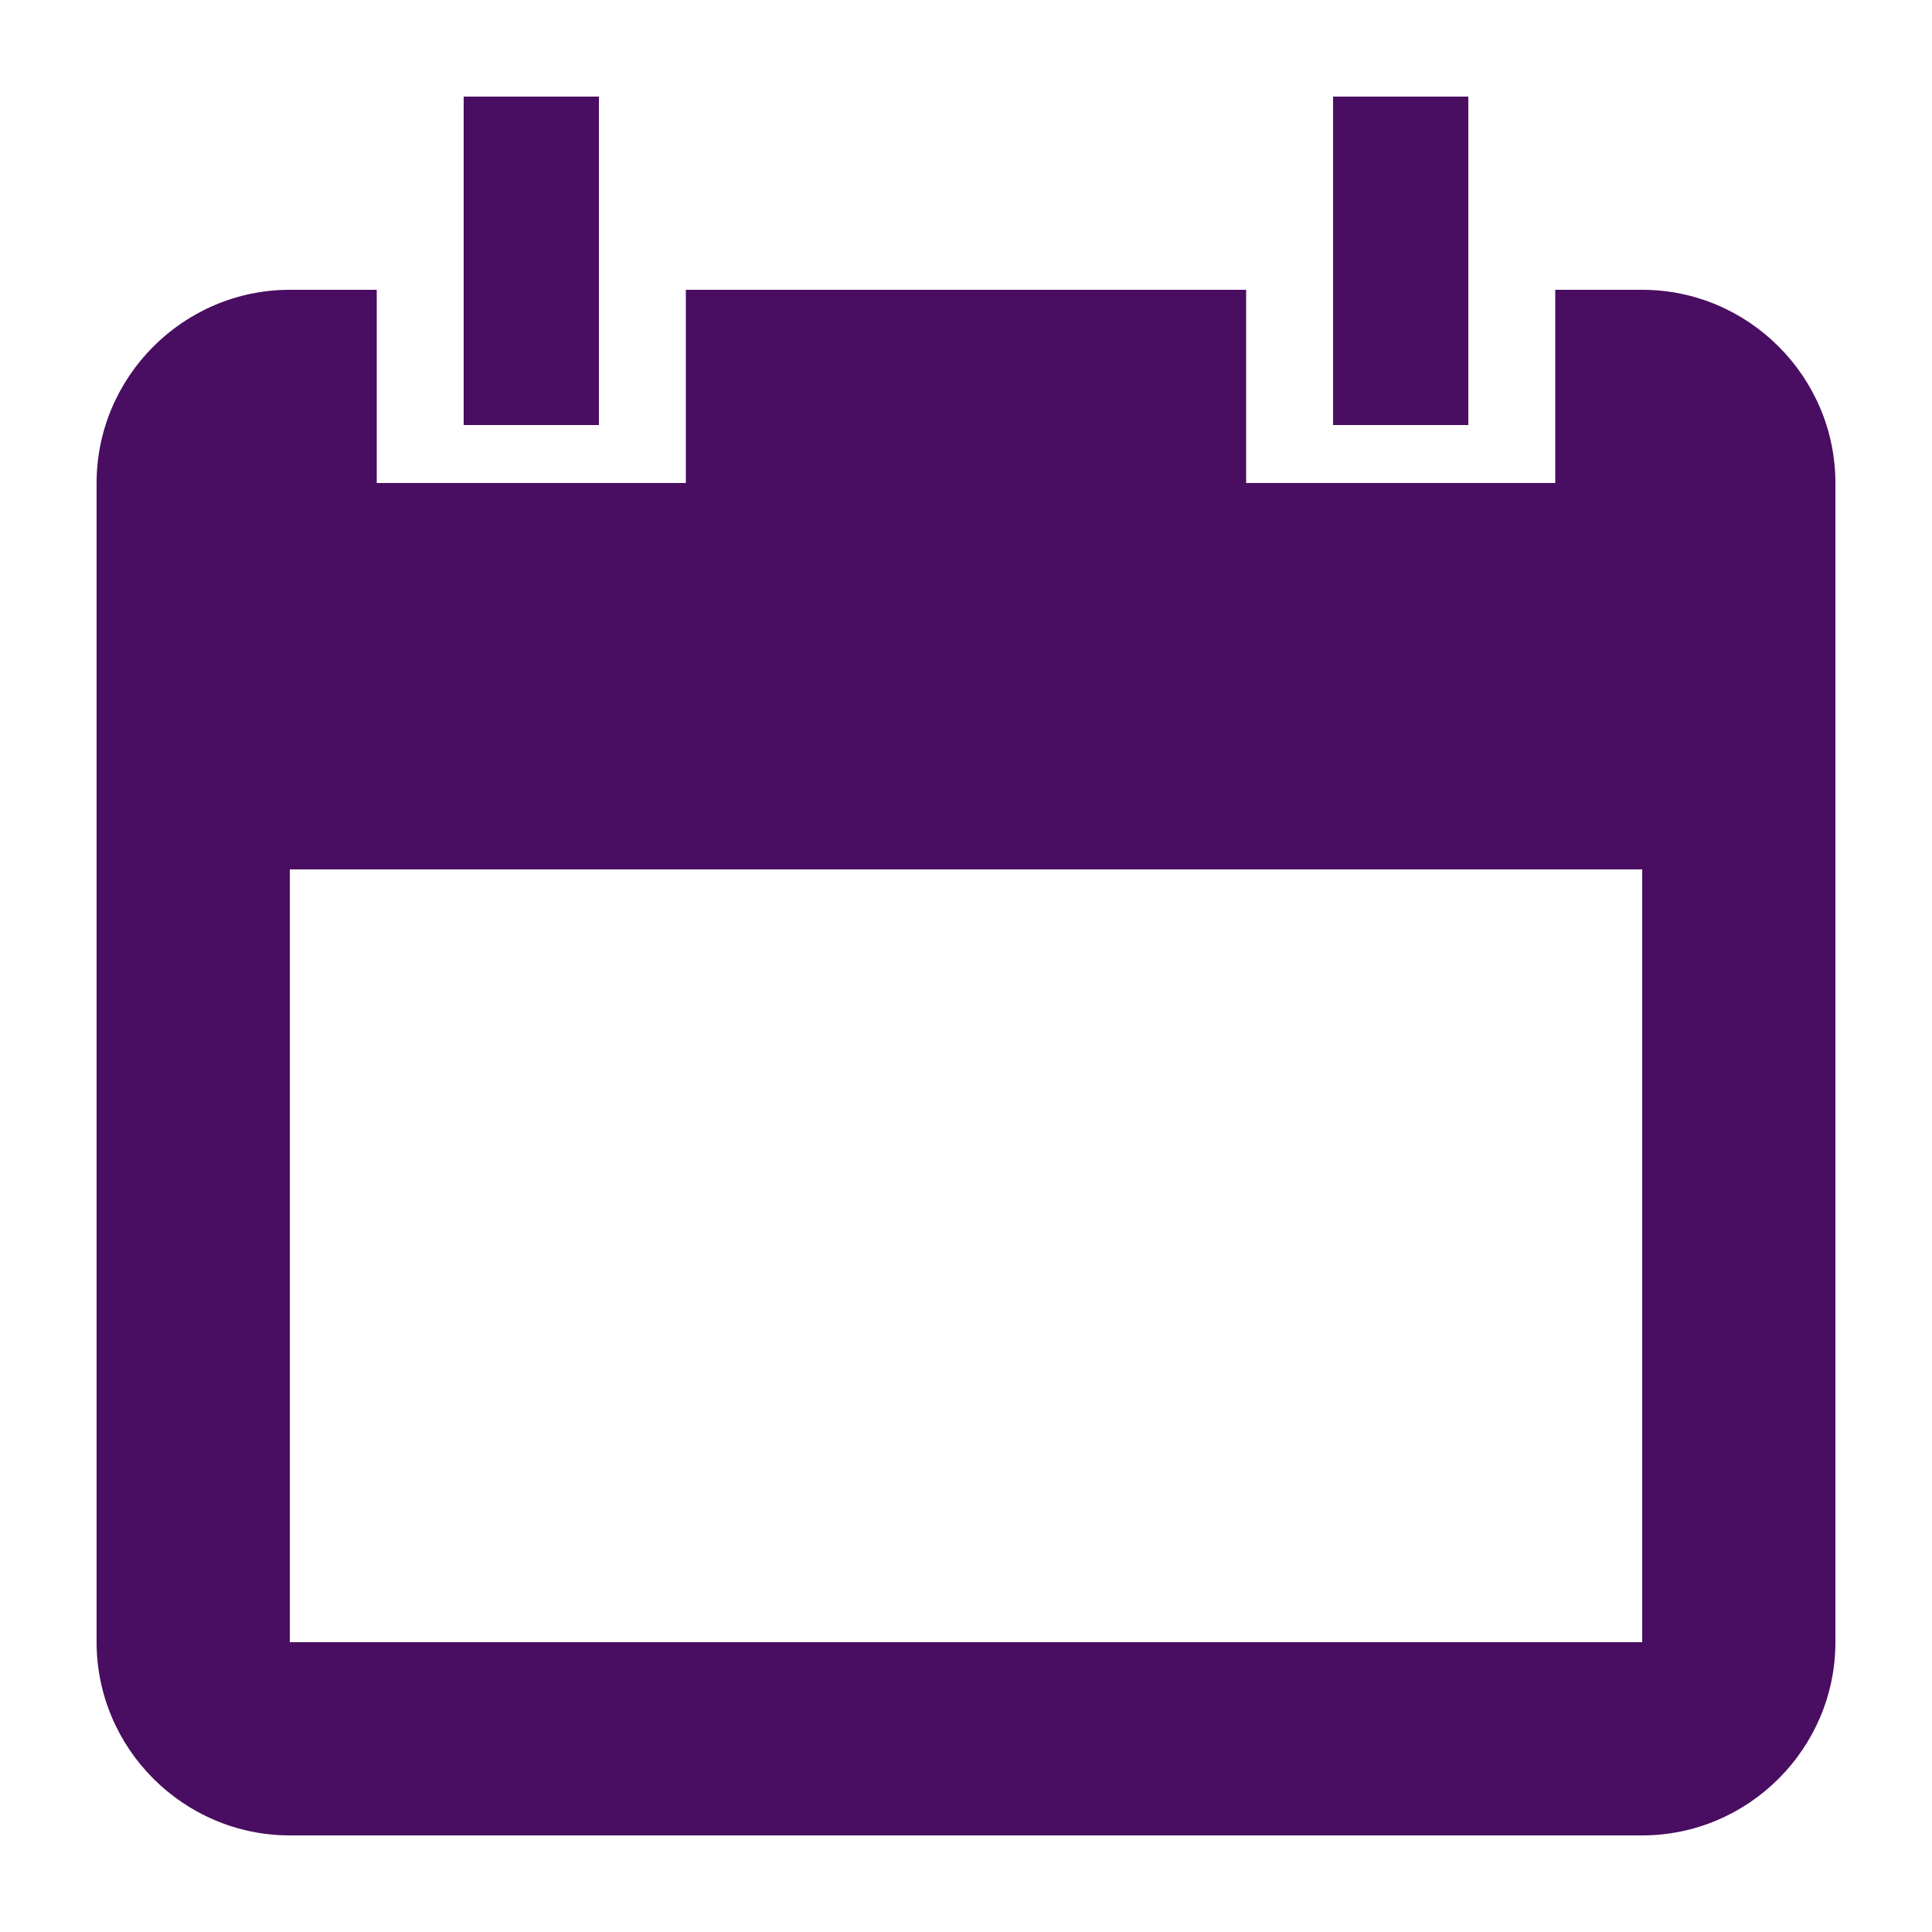
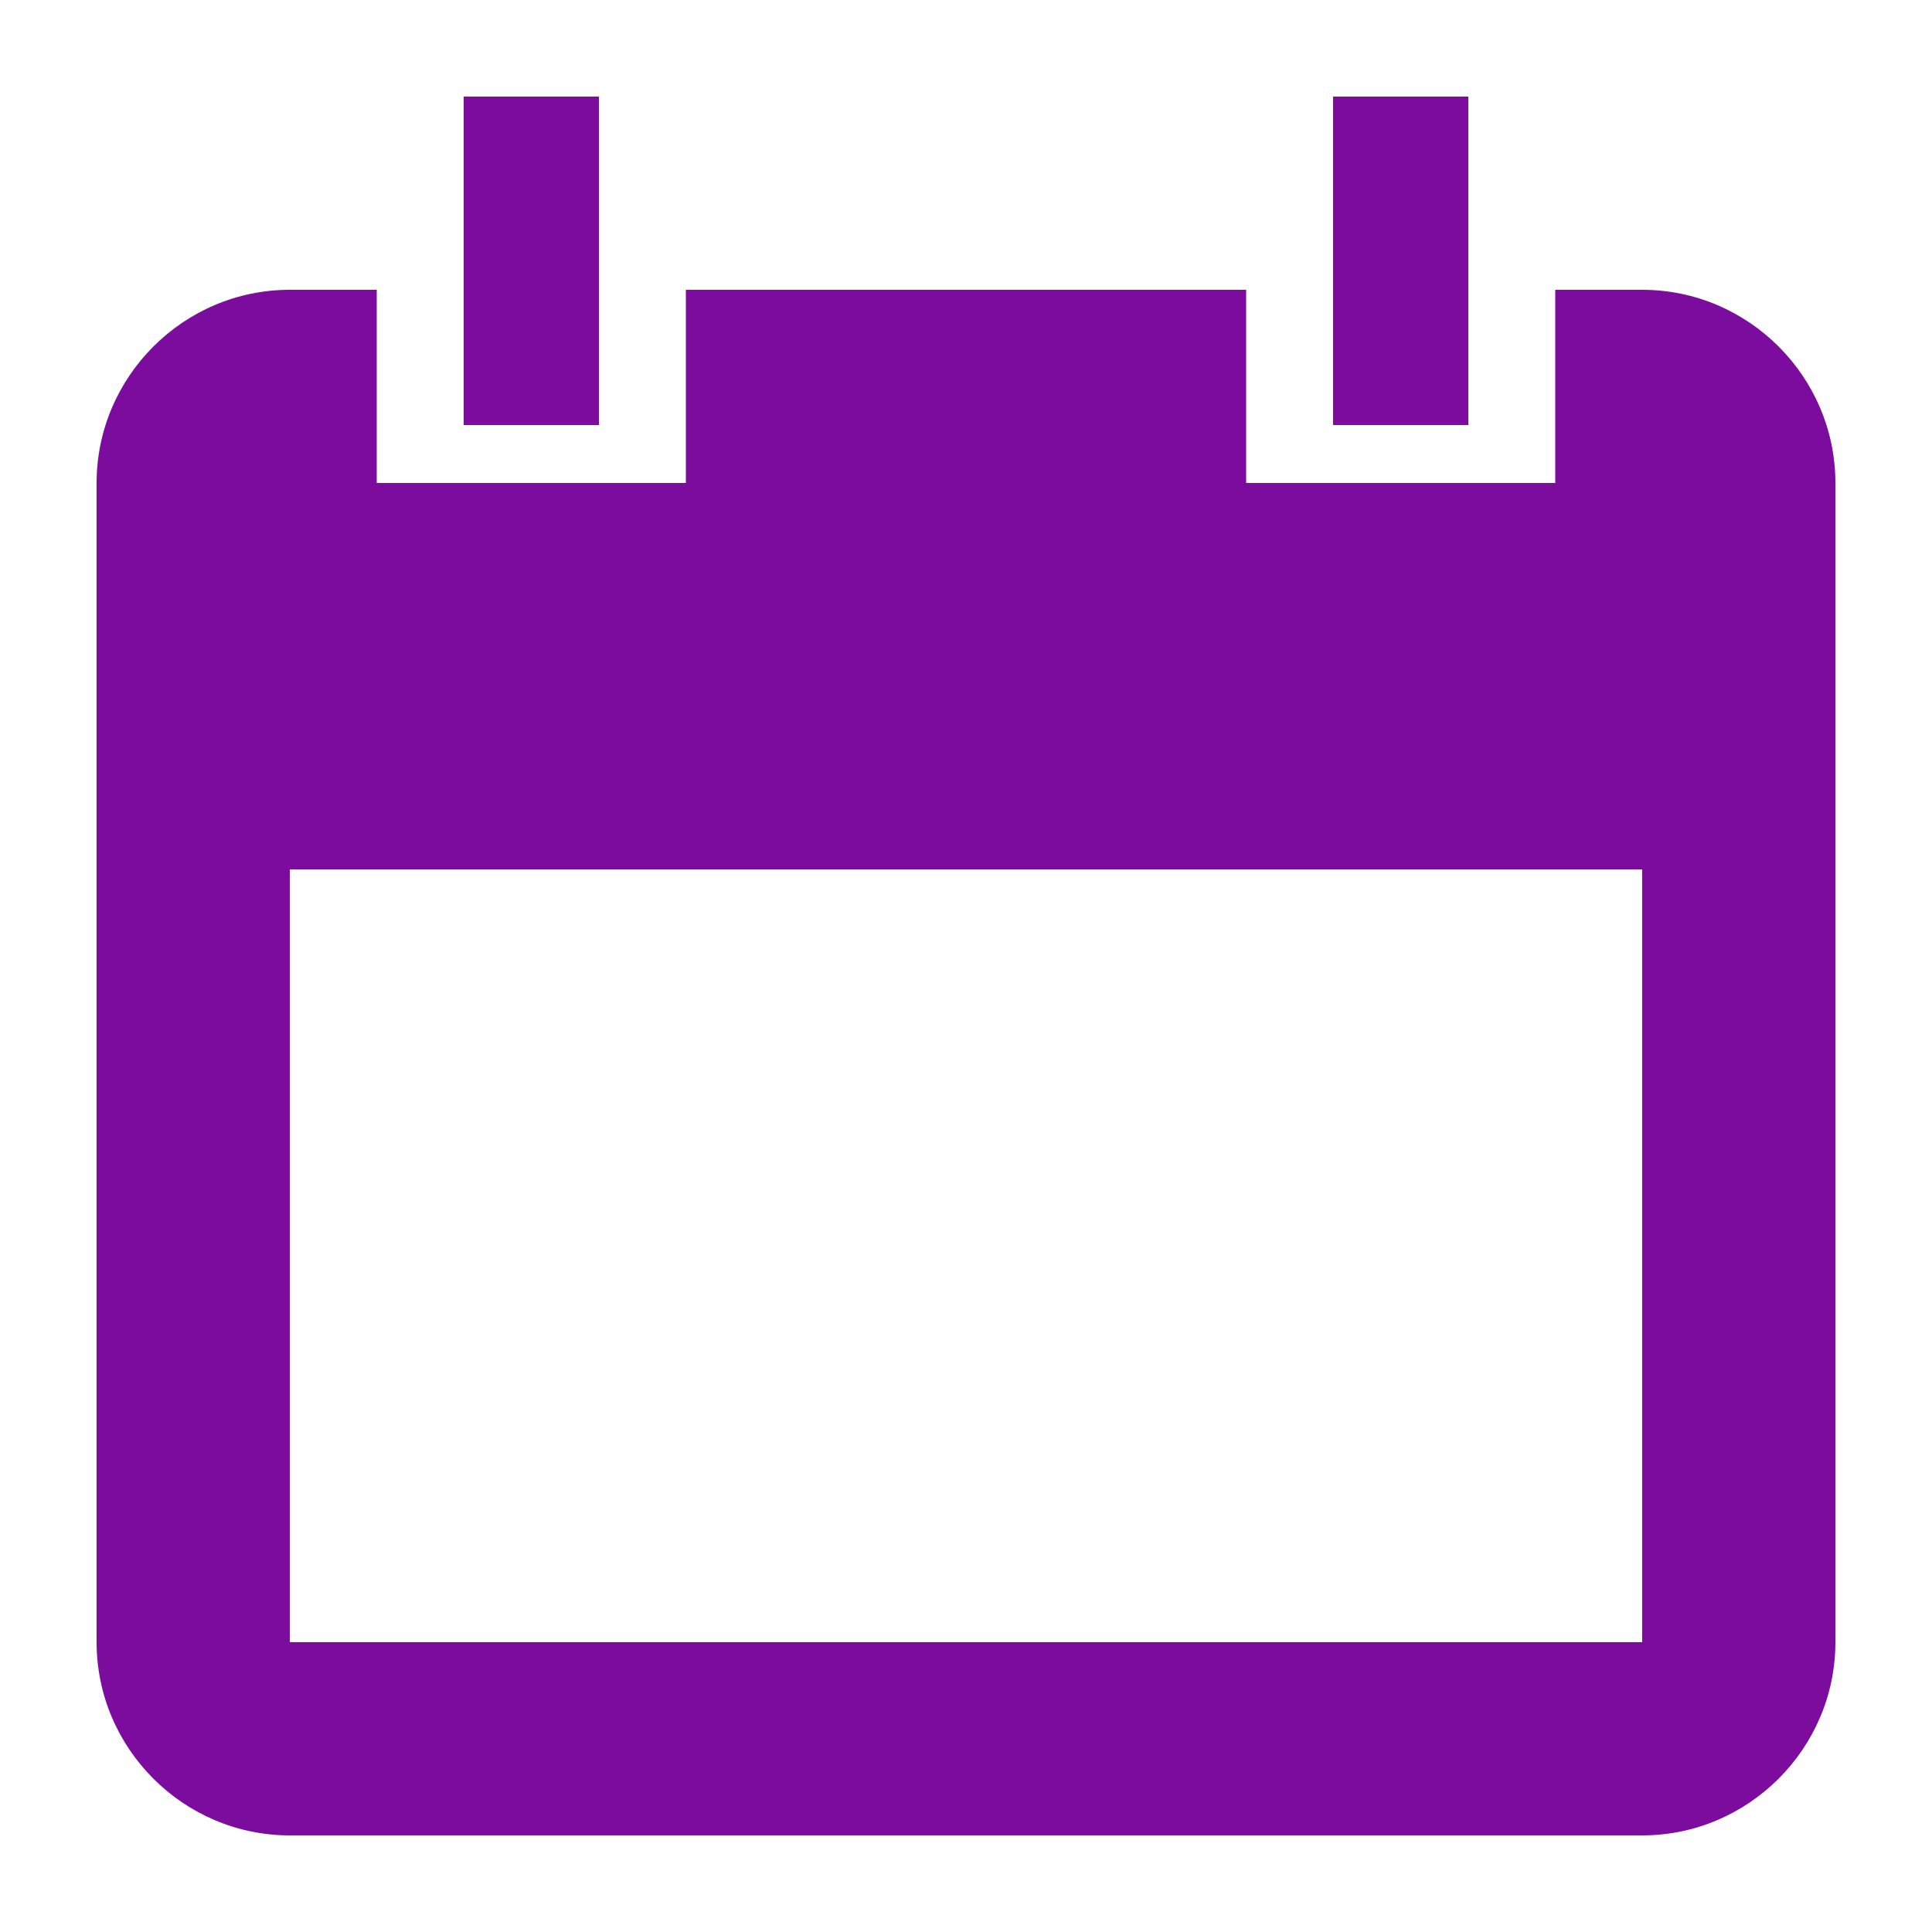
<svg xmlns="http://www.w3.org/2000/svg" width="100px" height="100px" version="1.1" xml:space="preserve" style="fill-rule:evenodd;clip-rule:evenodd;stroke-linejoin:round;stroke-miterlimit:1.414;">
  <g>
-     <g id="Layer1">
-       <g>
-         <path d="M76,5L69,5L69,22L76,22L76,5ZM31,5L24,5L24,22L31,22L31,5ZM85,85L15,85L15,45L85,45L85,85ZM85,15L80.5,15L80.5,25L64.5,25L64.5,15L35.5,15L35.5,25L19.5,25L19.5,15L15,15C9.5,15 5,19.5 5,25L5,85C5,90.5 9.5,95 15,95L85,95C90.5,95 95,90.5 95,85L95,25C95,19.5 90.5,15 85,15Z" style="fill:rgb(73,13,97);fill-rule:nonzero;" />
-       </g>
-     </g>
+     <path id="Layer1" d="M76,5L69,5L69,22L76,22ZM31,5L24,5L24,22L31,22ZM85,85L15,85L15,45L85,45ZM85,15L80.5,15L80.5,25L64.5,25L64.5,15L35.5,15L35.5,25L19.5,25L19.5,15L15,15C9.5,15 5,19.5 5,25L5,85C5,90.5 9.5,95 15,95L85,95C90.5,95 95,90.5 95,85L95,25C95,19.5 90.5,15 85,15Z" style="fill:rgb(123,12,157);fill-rule:nonzero;" />
  </g>
</svg>
